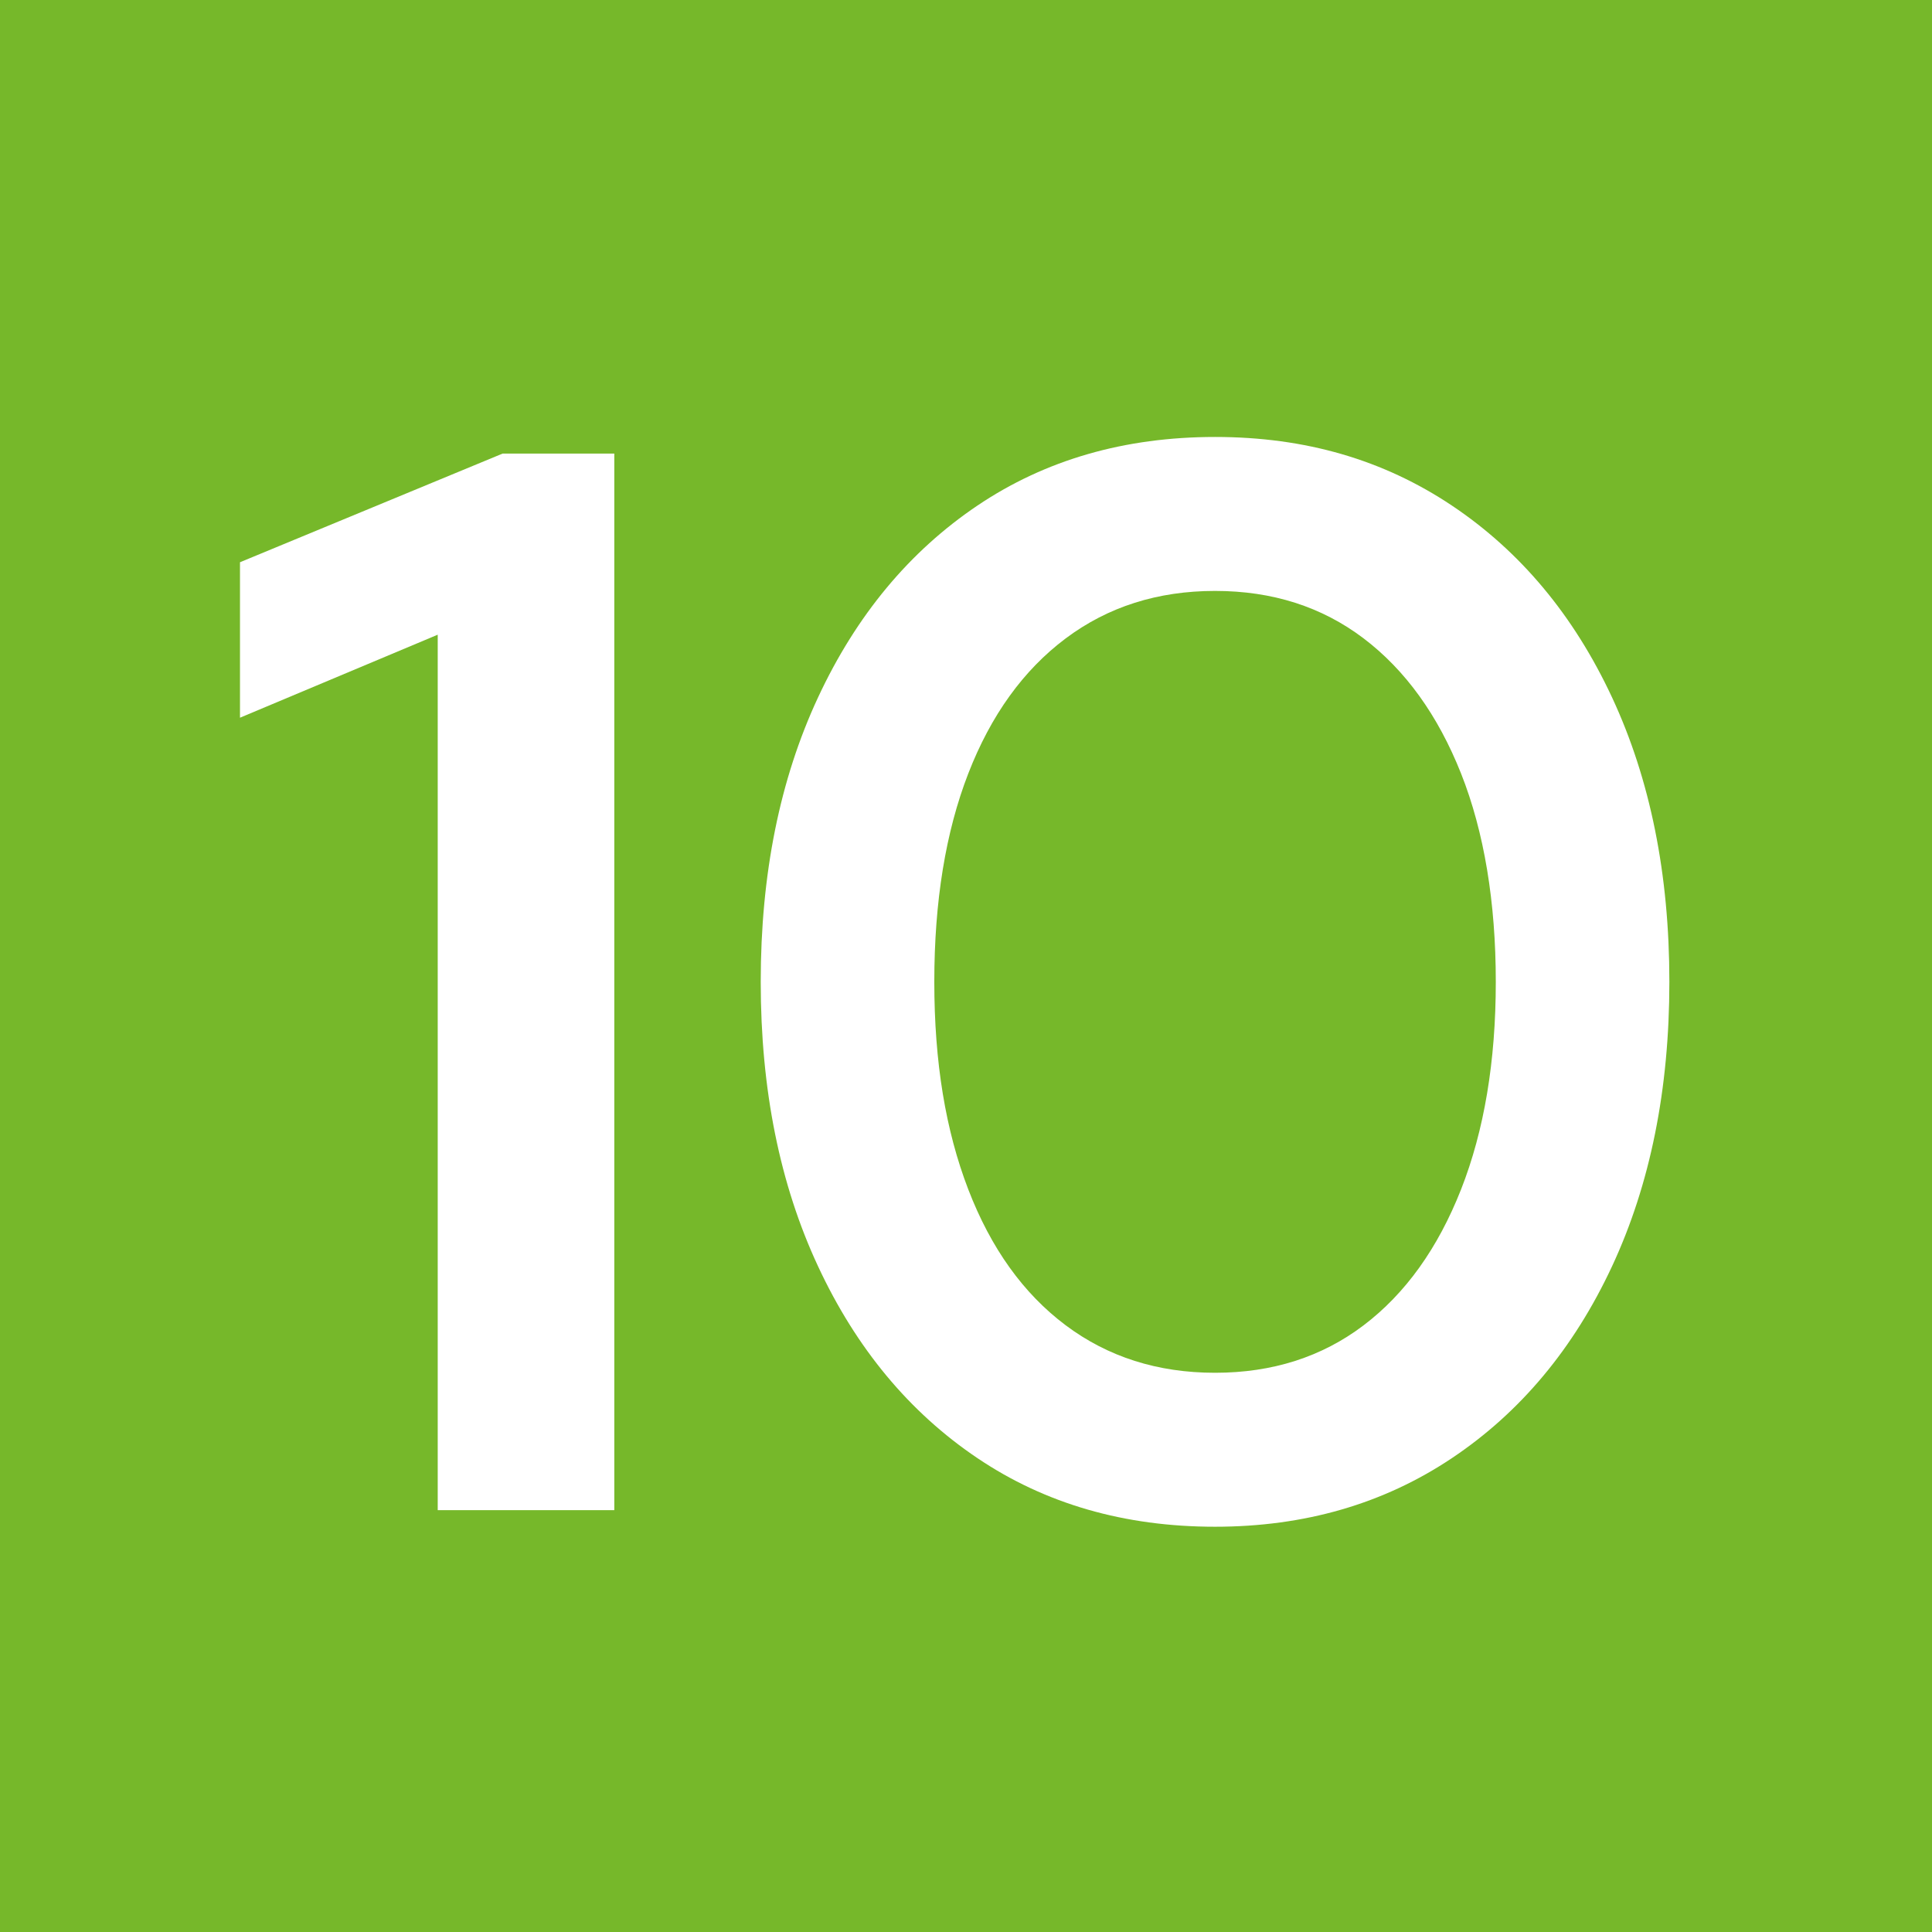
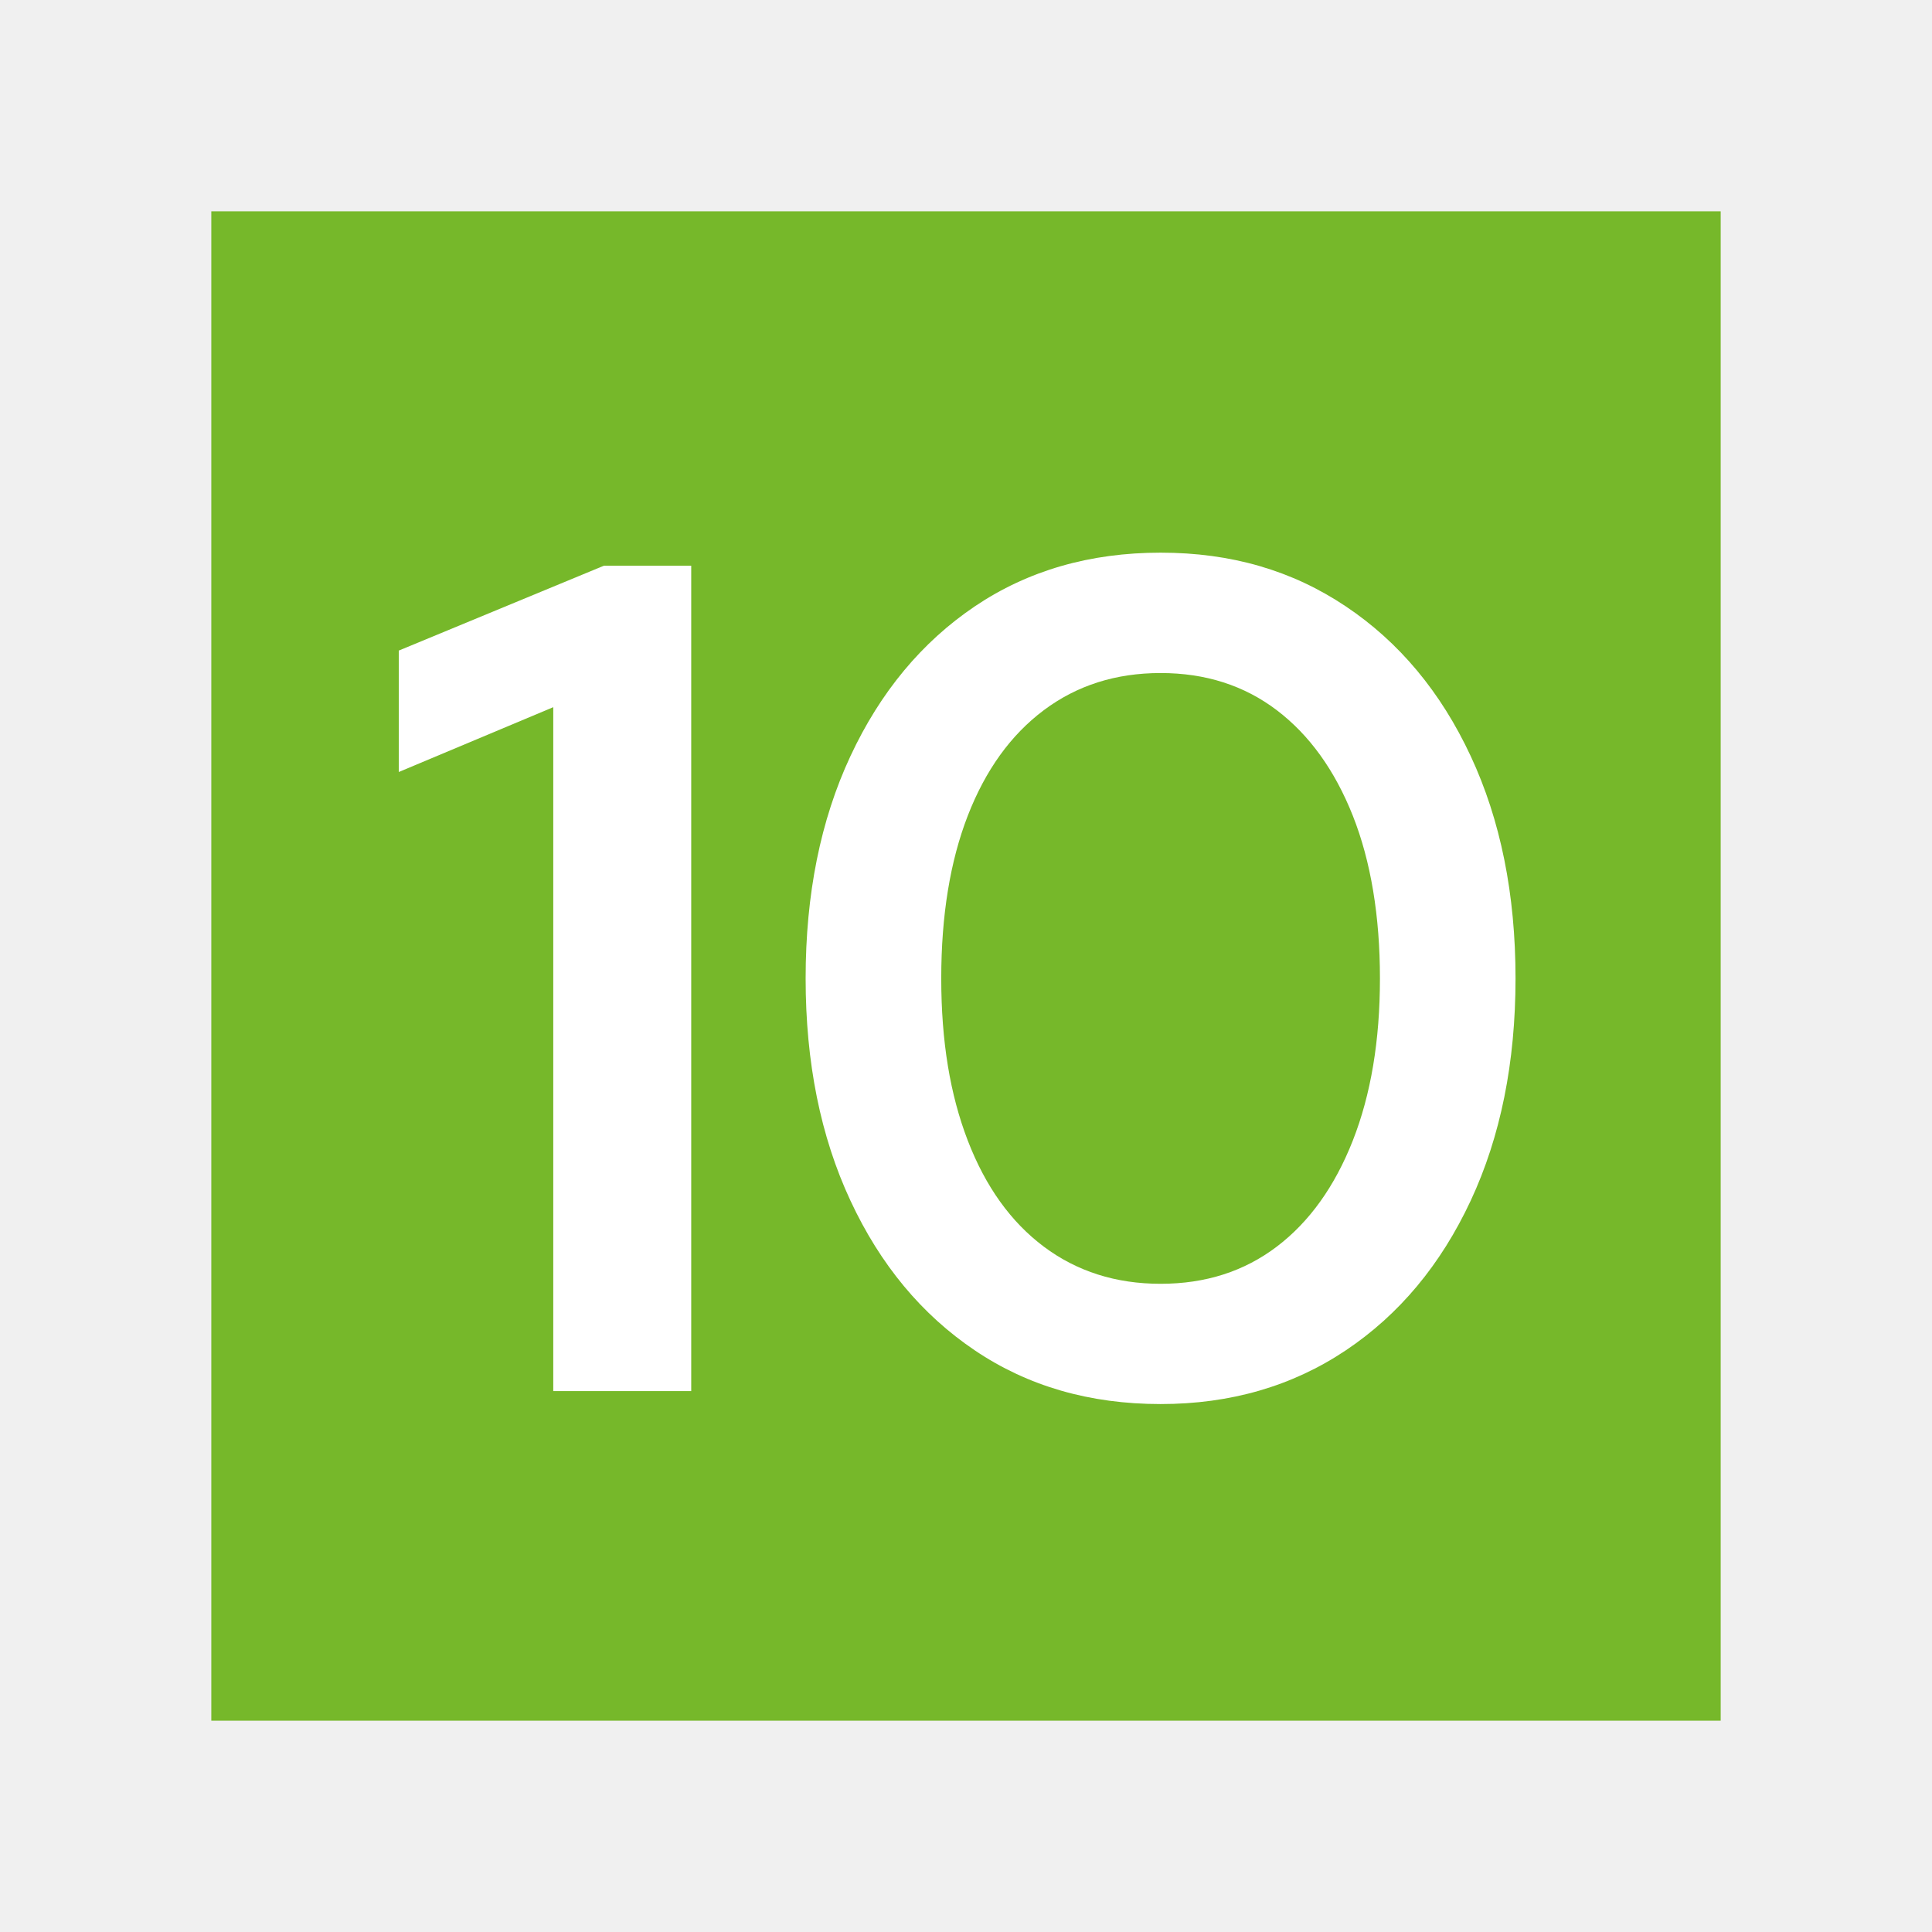
- <svg xmlns="http://www.w3.org/2000/svg" version="1.1" viewBox="0 0 512 512">
+ <svg xmlns="http://www.w3.org/2000/svg" id="Layer_1" version="1.1" viewBox="0 0 512 512">
  <defs>
    <style>
      .st0 {
        fill: #fff;
      }

      .st1 {
        fill: #76b82a;
      }
    </style>
  </defs>
-   <g id="Layer_1">
-     <rect class="st1" width="512" height="512" />
+   <g id="Layer_11">
+     <rect class="st1" x="56" y="56" width="400" height="400" />
  </g>
  <g id="Layer_2">
    <g>
-       <path class="st0" d="M116,400.2v-232l-52.4,22v-41.2l69.6-28.8h29.6v280h-46.8Z" />
-       <path class="st0" d="M322,404.6c-24,0-45-6.06-63-18.2-18-12.13-32.07-29.06-42.2-50.8-10.14-21.73-15.2-46.86-15.2-75.4s5.06-53.66,15.2-75.4c10.13-21.73,24.2-38.66,42.2-50.8,18-12.13,39-18.2,63-18.2s44.66,6.07,62.8,18.2c18.13,12.14,32.26,29.07,42.4,50.8,10.13,21.74,15.2,46.87,15.2,75.4s-5.07,53.67-15.2,75.4c-10.14,21.74-24.27,38.67-42.4,50.8-18.14,12.14-39.07,18.2-62.8,18.2ZM322,363.8c15.2,0,28.33-4.2,39.4-12.6,11.06-8.4,19.66-20.4,25.8-36,6.13-15.6,9.2-33.93,9.2-55s-3.07-39.73-9.2-55.2c-6.14-15.46-14.74-27.4-25.8-35.8-11.07-8.4-24.2-12.6-39.4-12.6s-28.4,4.2-39.6,12.6-19.8,20.34-25.8,35.8c-6,15.47-9,33.87-9,55.2s3,39.4,9,55,14.6,27.6,25.8,36,24.4,12.6,39.6,12.6Z" />
+       <path class="st0" d="M146.62,368.66v-181.25l-40.94,17.18v-32.18l54.38-22.5h23.12v218.75h-36.57,0Z" />
+       <path class="st0" d="M307.57,372.09c-18.75,0-35.16-4.73-49.22-14.22-14.07-9.47-25.06-22.7-32.97-39.68-7.92-16.97-11.88-36.61-11.88-58.91s3.95-41.92,11.88-58.91c7.92-16.97,18.91-30.2,32.97-39.69,14.07-9.47,30.47-14.22,49.22-14.22s34.89,4.74,49.06,14.22c14.17,9.48,25.2,22.71,33.12,39.69,7.92,16.98,11.88,36.62,11.88,58.91s-3.96,41.93-11.88,58.91c-7.93,16.98-18.96,30.21-33.12,39.68-14.18,9.48-30.53,14.22-49.06,14.22ZM307.57,340.22c11.88,0,22.13-3.28,30.78-9.84,8.64-6.56,15.36-15.93,20.16-28.12,4.79-12.19,7.19-26.51,7.19-42.97s-2.4-31.04-7.19-43.12c-4.8-12.08-11.52-21.41-20.16-27.97-8.65-6.56-18.91-9.84-30.78-9.84s-22.18,3.28-30.94,9.84-15.47,15.89-20.16,27.97c-4.68,12.08-7.03,26.46-7.03,43.12s2.34,30.78,7.03,42.97c4.69,12.18,11.41,21.57,20.16,28.12s19.06,9.84,30.94,9.84Z" />
    </g>
  </g>
</svg>
